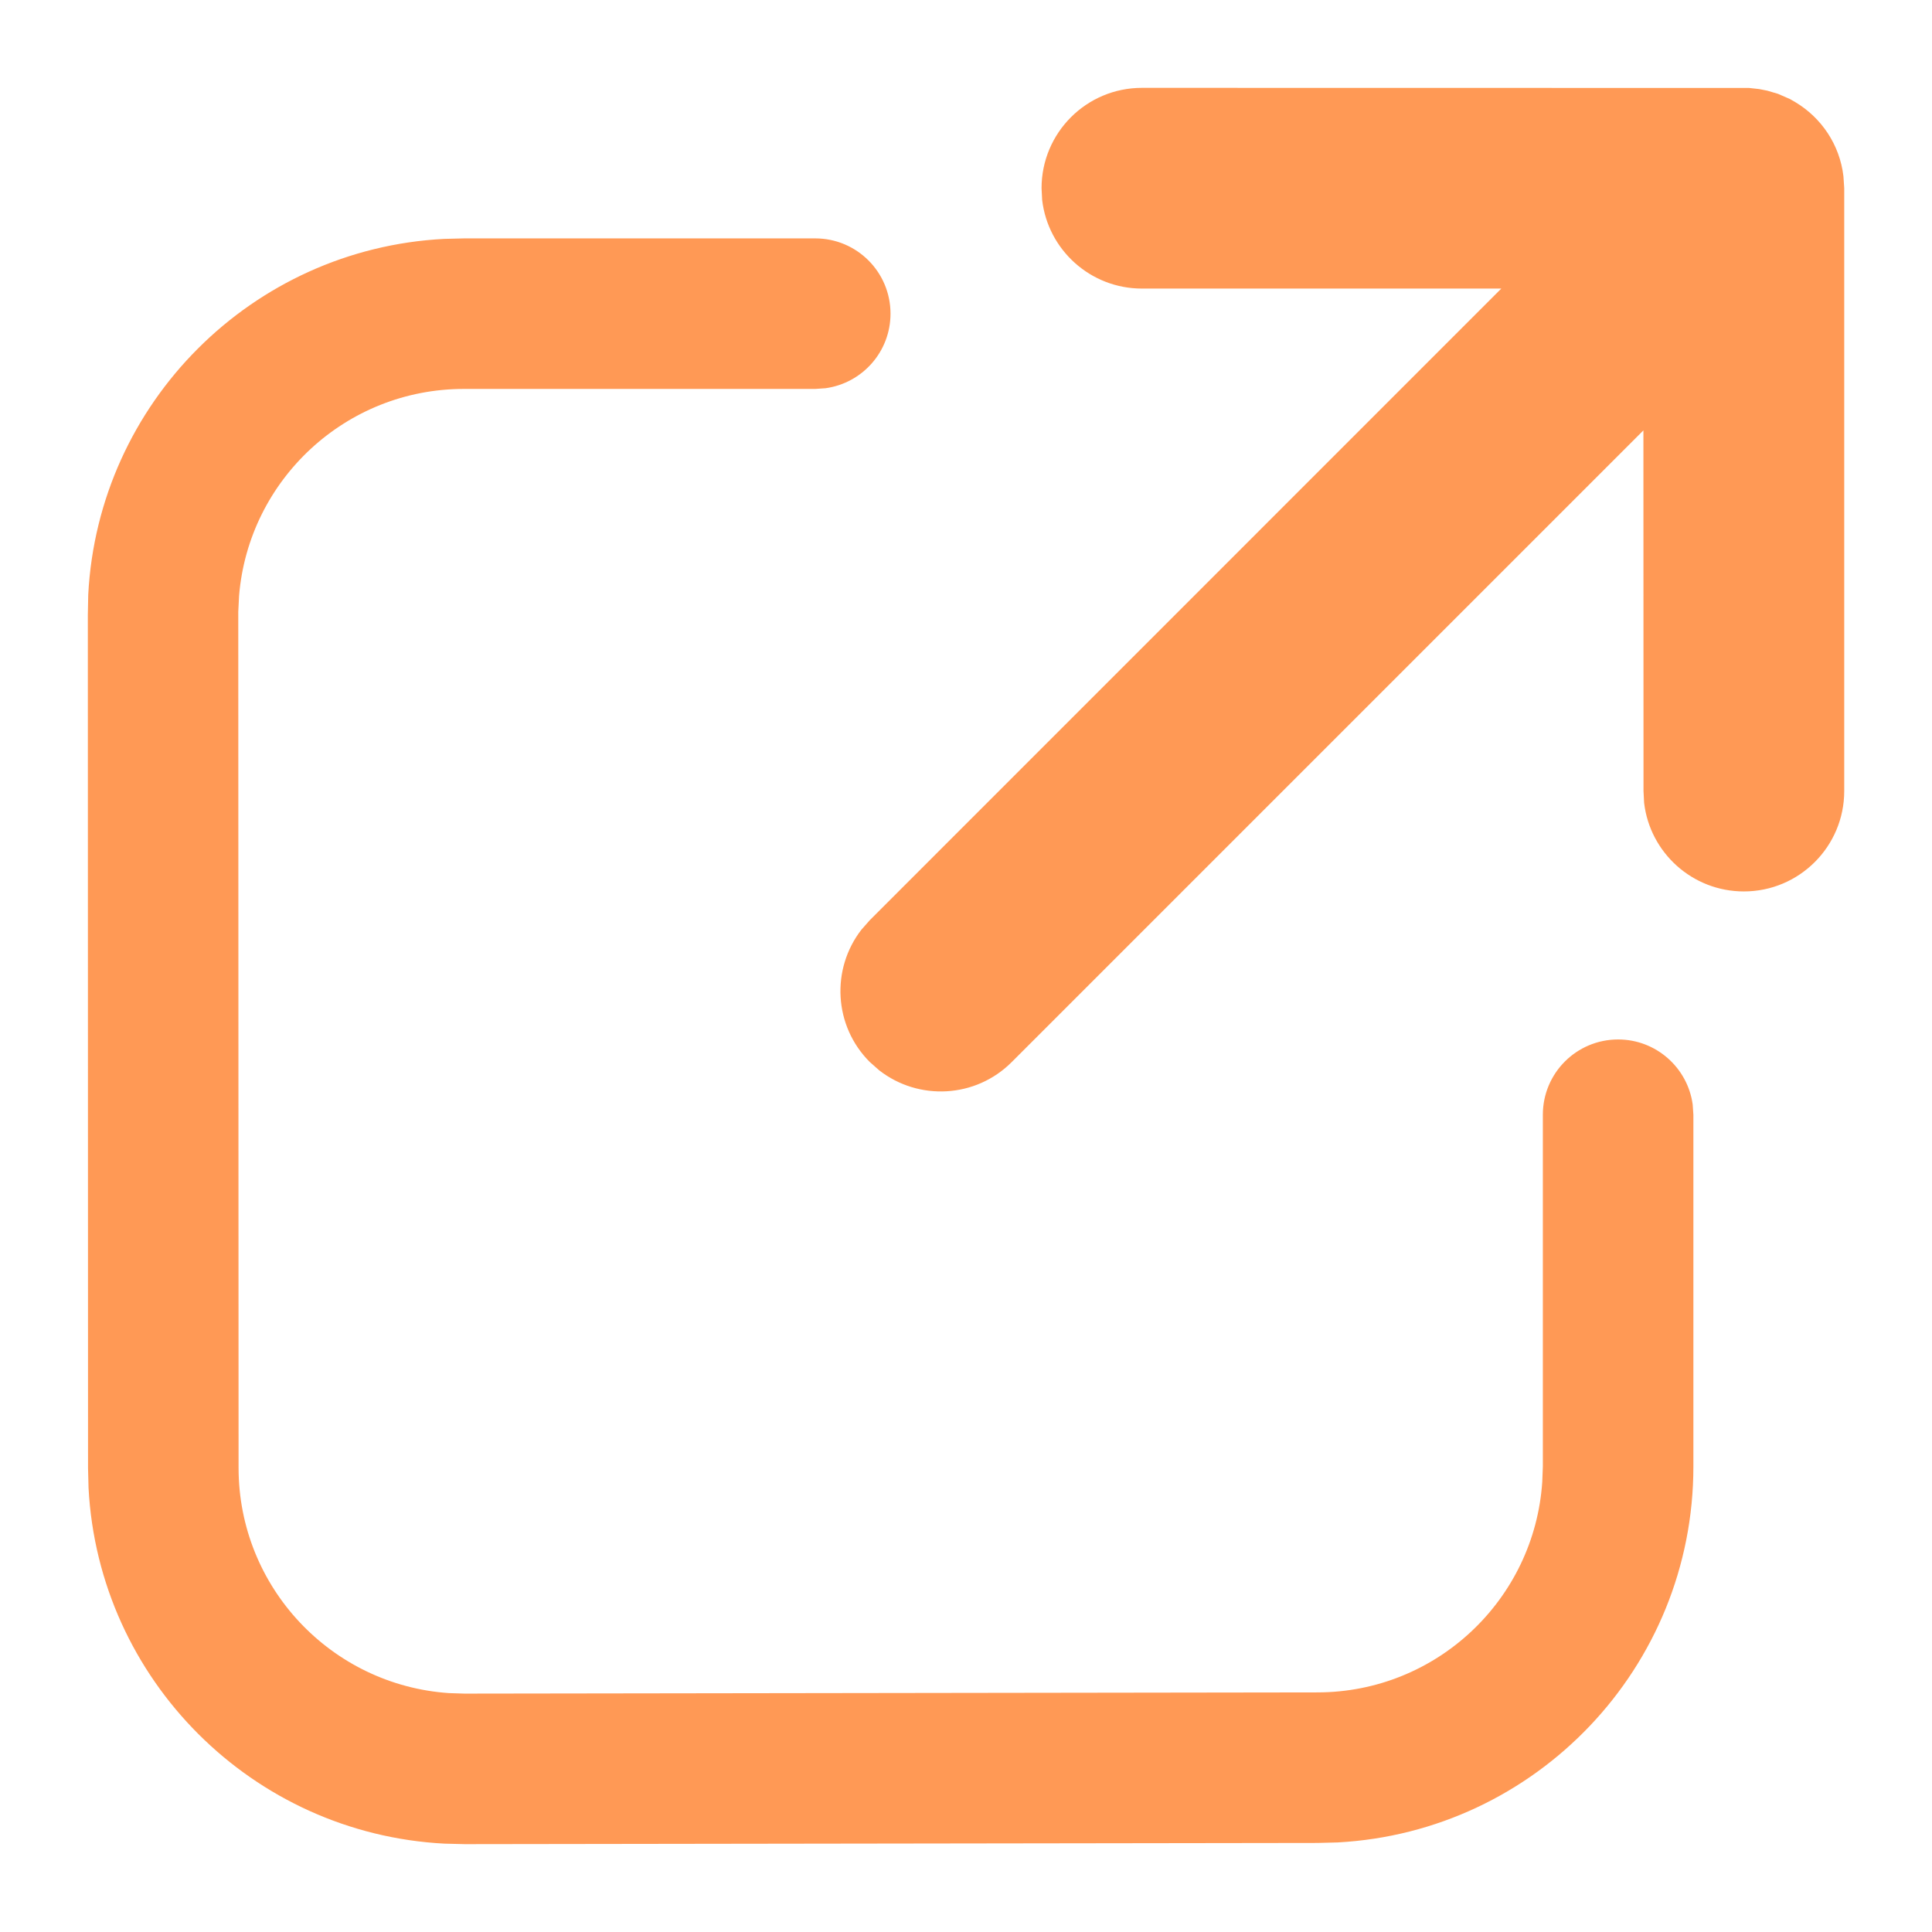
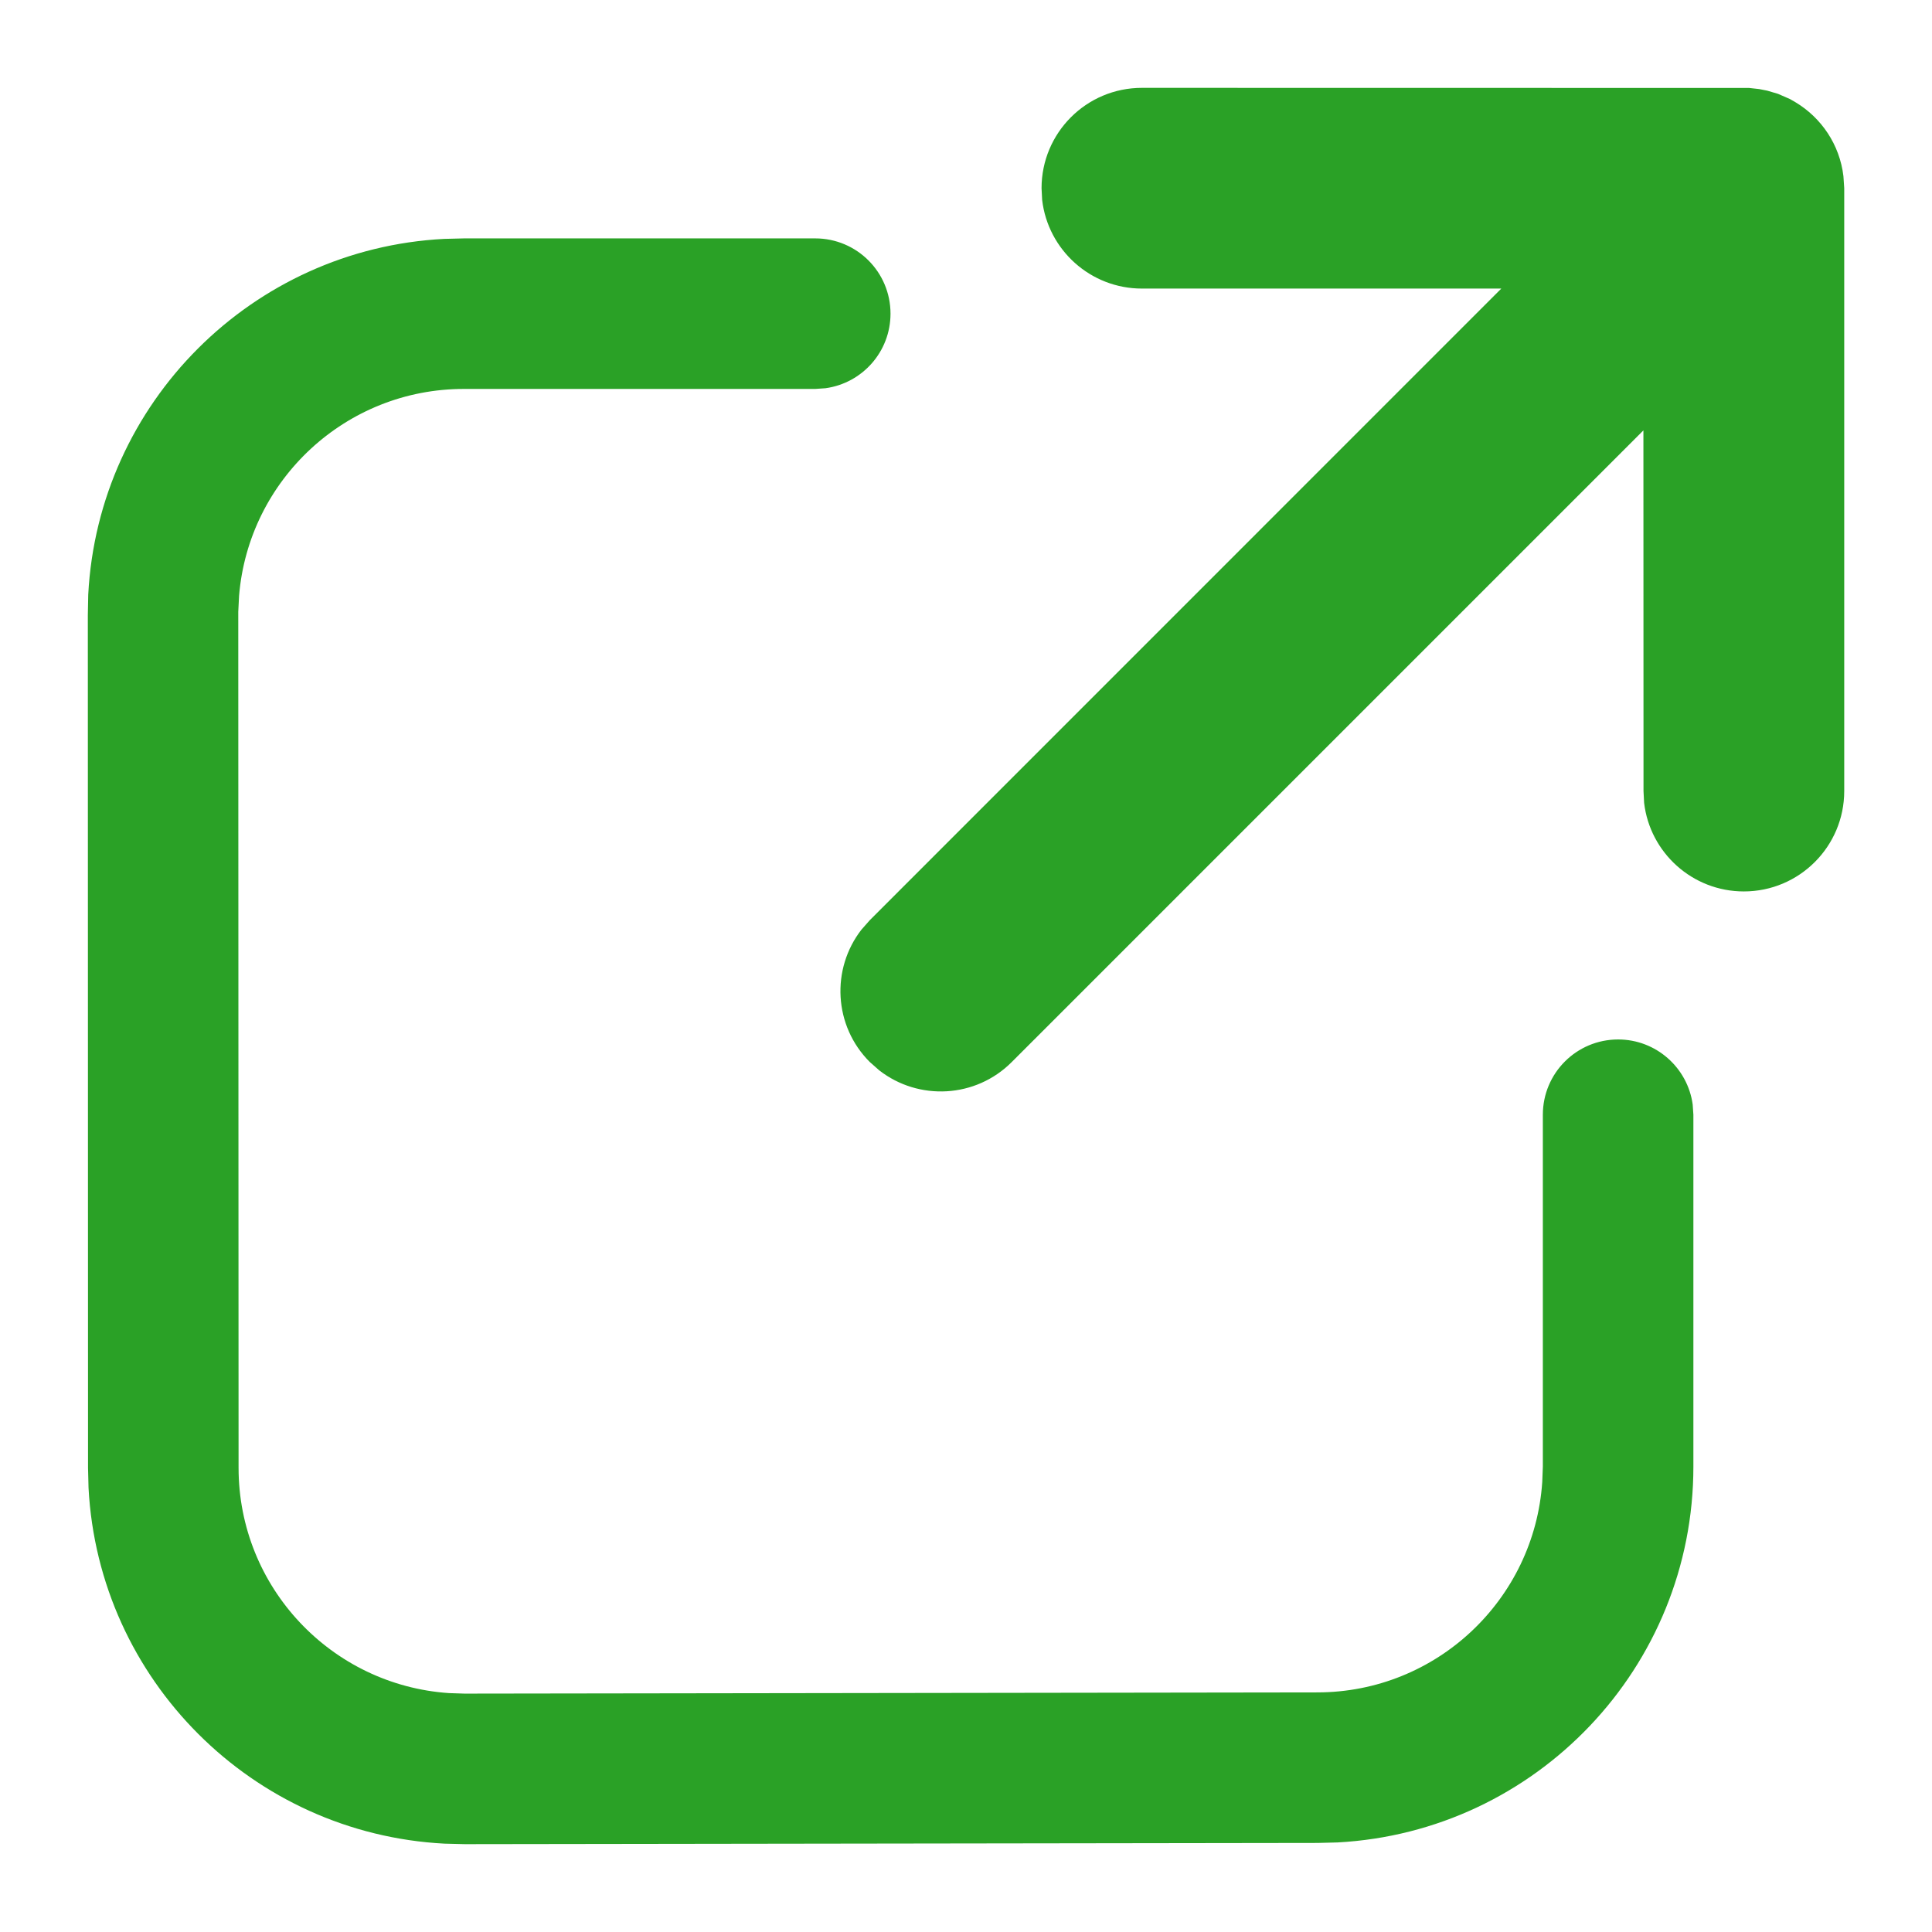
<svg xmlns="http://www.w3.org/2000/svg" version="1.1" width="1000" height="1000" viewBox="0 0 1000 1000" xml:space="preserve">
  <defs>
</defs>
  <rect x="0" y="0" width="100%" height="100%" fill="#ffffff" />
  <g transform="matrix(51.9461 0 0 51.9461 499.9999 500)" id="686011">
-     <path style="stroke: none; stroke-width: 1; stroke-dasharray: none; stroke-linecap: butt; stroke-dashoffset: 0; stroke-linejoin: miter; stroke-miterlimit: 4; is-custom-font: none; font-file-url: none; fill: rgb(255,153,85); fill-rule: nonzero; opacity: 1;" vector-effect="non-scaling-stroke" transform=" translate(-12.2512, -11.75)" d="M 7.25 4.5 L 10.749 4.5 C 11.164 4.5 11.499 4.836 11.499 5.25 C 11.499 5.63 11.217 5.943 10.851 5.993 L 10.749 6 L 7.25 6 C 6.071 5.999 5.103 6.906 5.008 8.061 L 5 8.22 L 5.003 16.75 C 5.003 17.941 5.929 18.916 7.1 18.995 L 7.254 19 L 15.752 18.988 C 16.941 18.987 17.914 18.062 17.993 16.892 L 17.999 16.738 L 17.999 13.232 C 17.999 12.818 18.334 12.482 18.749 12.482 C 19.128 12.482 19.442 12.764 19.492 13.13 L 19.499 13.232 L 19.499 16.738 C 19.499 18.741 17.929 20.377 15.953 20.483 L 15.754 20.488 L 7.258 20.5 L 7.055 20.495 C 5.142 20.395 3.609 18.863 3.508 16.95 L 3.503 16.751 L 3.501 8.253 L 3.505 8.05 C 3.605 6.137 5.139 4.604 7.051 4.505 L 7.25 4.5 L 10.749 4.5 L 7.25 4.5 Z M 14.004 3 L 20.054 3.001 L 20.054 3.001 L 20.154 3.012 L 20.154 3.012 L 20.235 3.028 L 20.235 3.028 L 20.343 3.06 L 20.343 3.06 L 20.462 3.112 L 20.462 3.112 L 20.514 3.142 L 20.514 3.142 C 20.774 3.297 20.957 3.566 20.994 3.88 L 21.002 4 L 21.002 10.007 C 21.002 10.559 20.554 11.007 20.002 11.007 C 19.489 11.007 19.066 10.621 19.008 10.124 L 19.002 10.007 L 19.001 6.413 L 12.707 12.707 C 12.347 13.068 11.779 13.095 11.387 12.79 L 11.293 12.707 C 10.932 12.347 10.905 11.779 11.21 11.387 L 11.293 11.293 L 17.585 5 L 14.004 5 C 13.491 5 13.068 4.614 13.01 4.117 L 13.004 4 C 13.004 3.448 13.451 3 14.004 3 Z" stroke-linecap="round" />
+     <path style="stroke: none; stroke-width: 1; stroke-dasharray: none; stroke-linecap: butt; stroke-dashoffset: 0; stroke-linejoin: miter; stroke-miterlimit: 4; is-custom-font: none; font-file-url: none; fill: #2AA126; fill-rule: nonzero; opacity: 1;" vector-effect="non-scaling-stroke" transform=" translate(-12.2512, -11.75)" d="M 7.25 4.5 L 10.749 4.5 C 11.164 4.5 11.499 4.836 11.499 5.25 C 11.499 5.63 11.217 5.943 10.851 5.993 L 10.749 6 L 7.25 6 C 6.071 5.999 5.103 6.906 5.008 8.061 L 5 8.22 L 5.003 16.75 C 5.003 17.941 5.929 18.916 7.1 18.995 L 7.254 19 L 15.752 18.988 C 16.941 18.987 17.914 18.062 17.993 16.892 L 17.999 16.738 L 17.999 13.232 C 17.999 12.818 18.334 12.482 18.749 12.482 C 19.128 12.482 19.442 12.764 19.492 13.13 L 19.499 13.232 L 19.499 16.738 C 19.499 18.741 17.929 20.377 15.953 20.483 L 15.754 20.488 L 7.258 20.5 L 7.055 20.495 C 5.142 20.395 3.609 18.863 3.508 16.95 L 3.503 16.751 L 3.501 8.253 L 3.505 8.05 C 3.605 6.137 5.139 4.604 7.051 4.505 L 7.25 4.5 L 10.749 4.5 L 7.25 4.5 Z M 14.004 3 L 20.054 3.001 L 20.054 3.001 L 20.154 3.012 L 20.154 3.012 L 20.235 3.028 L 20.235 3.028 L 20.343 3.06 L 20.343 3.06 L 20.462 3.112 L 20.462 3.112 L 20.514 3.142 L 20.514 3.142 C 20.774 3.297 20.957 3.566 20.994 3.88 L 21.002 4 L 21.002 10.007 C 21.002 10.559 20.554 11.007 20.002 11.007 C 19.489 11.007 19.066 10.621 19.008 10.124 L 19.002 10.007 L 19.001 6.413 L 12.707 12.707 C 12.347 13.068 11.779 13.095 11.387 12.79 L 11.293 12.707 C 10.932 12.347 10.905 11.779 11.21 11.387 L 11.293 11.293 L 17.585 5 L 14.004 5 C 13.491 5 13.068 4.614 13.01 4.117 L 13.004 4 C 13.004 3.448 13.451 3 14.004 3 Z" stroke-linecap="round" />
  </g>
</svg>
